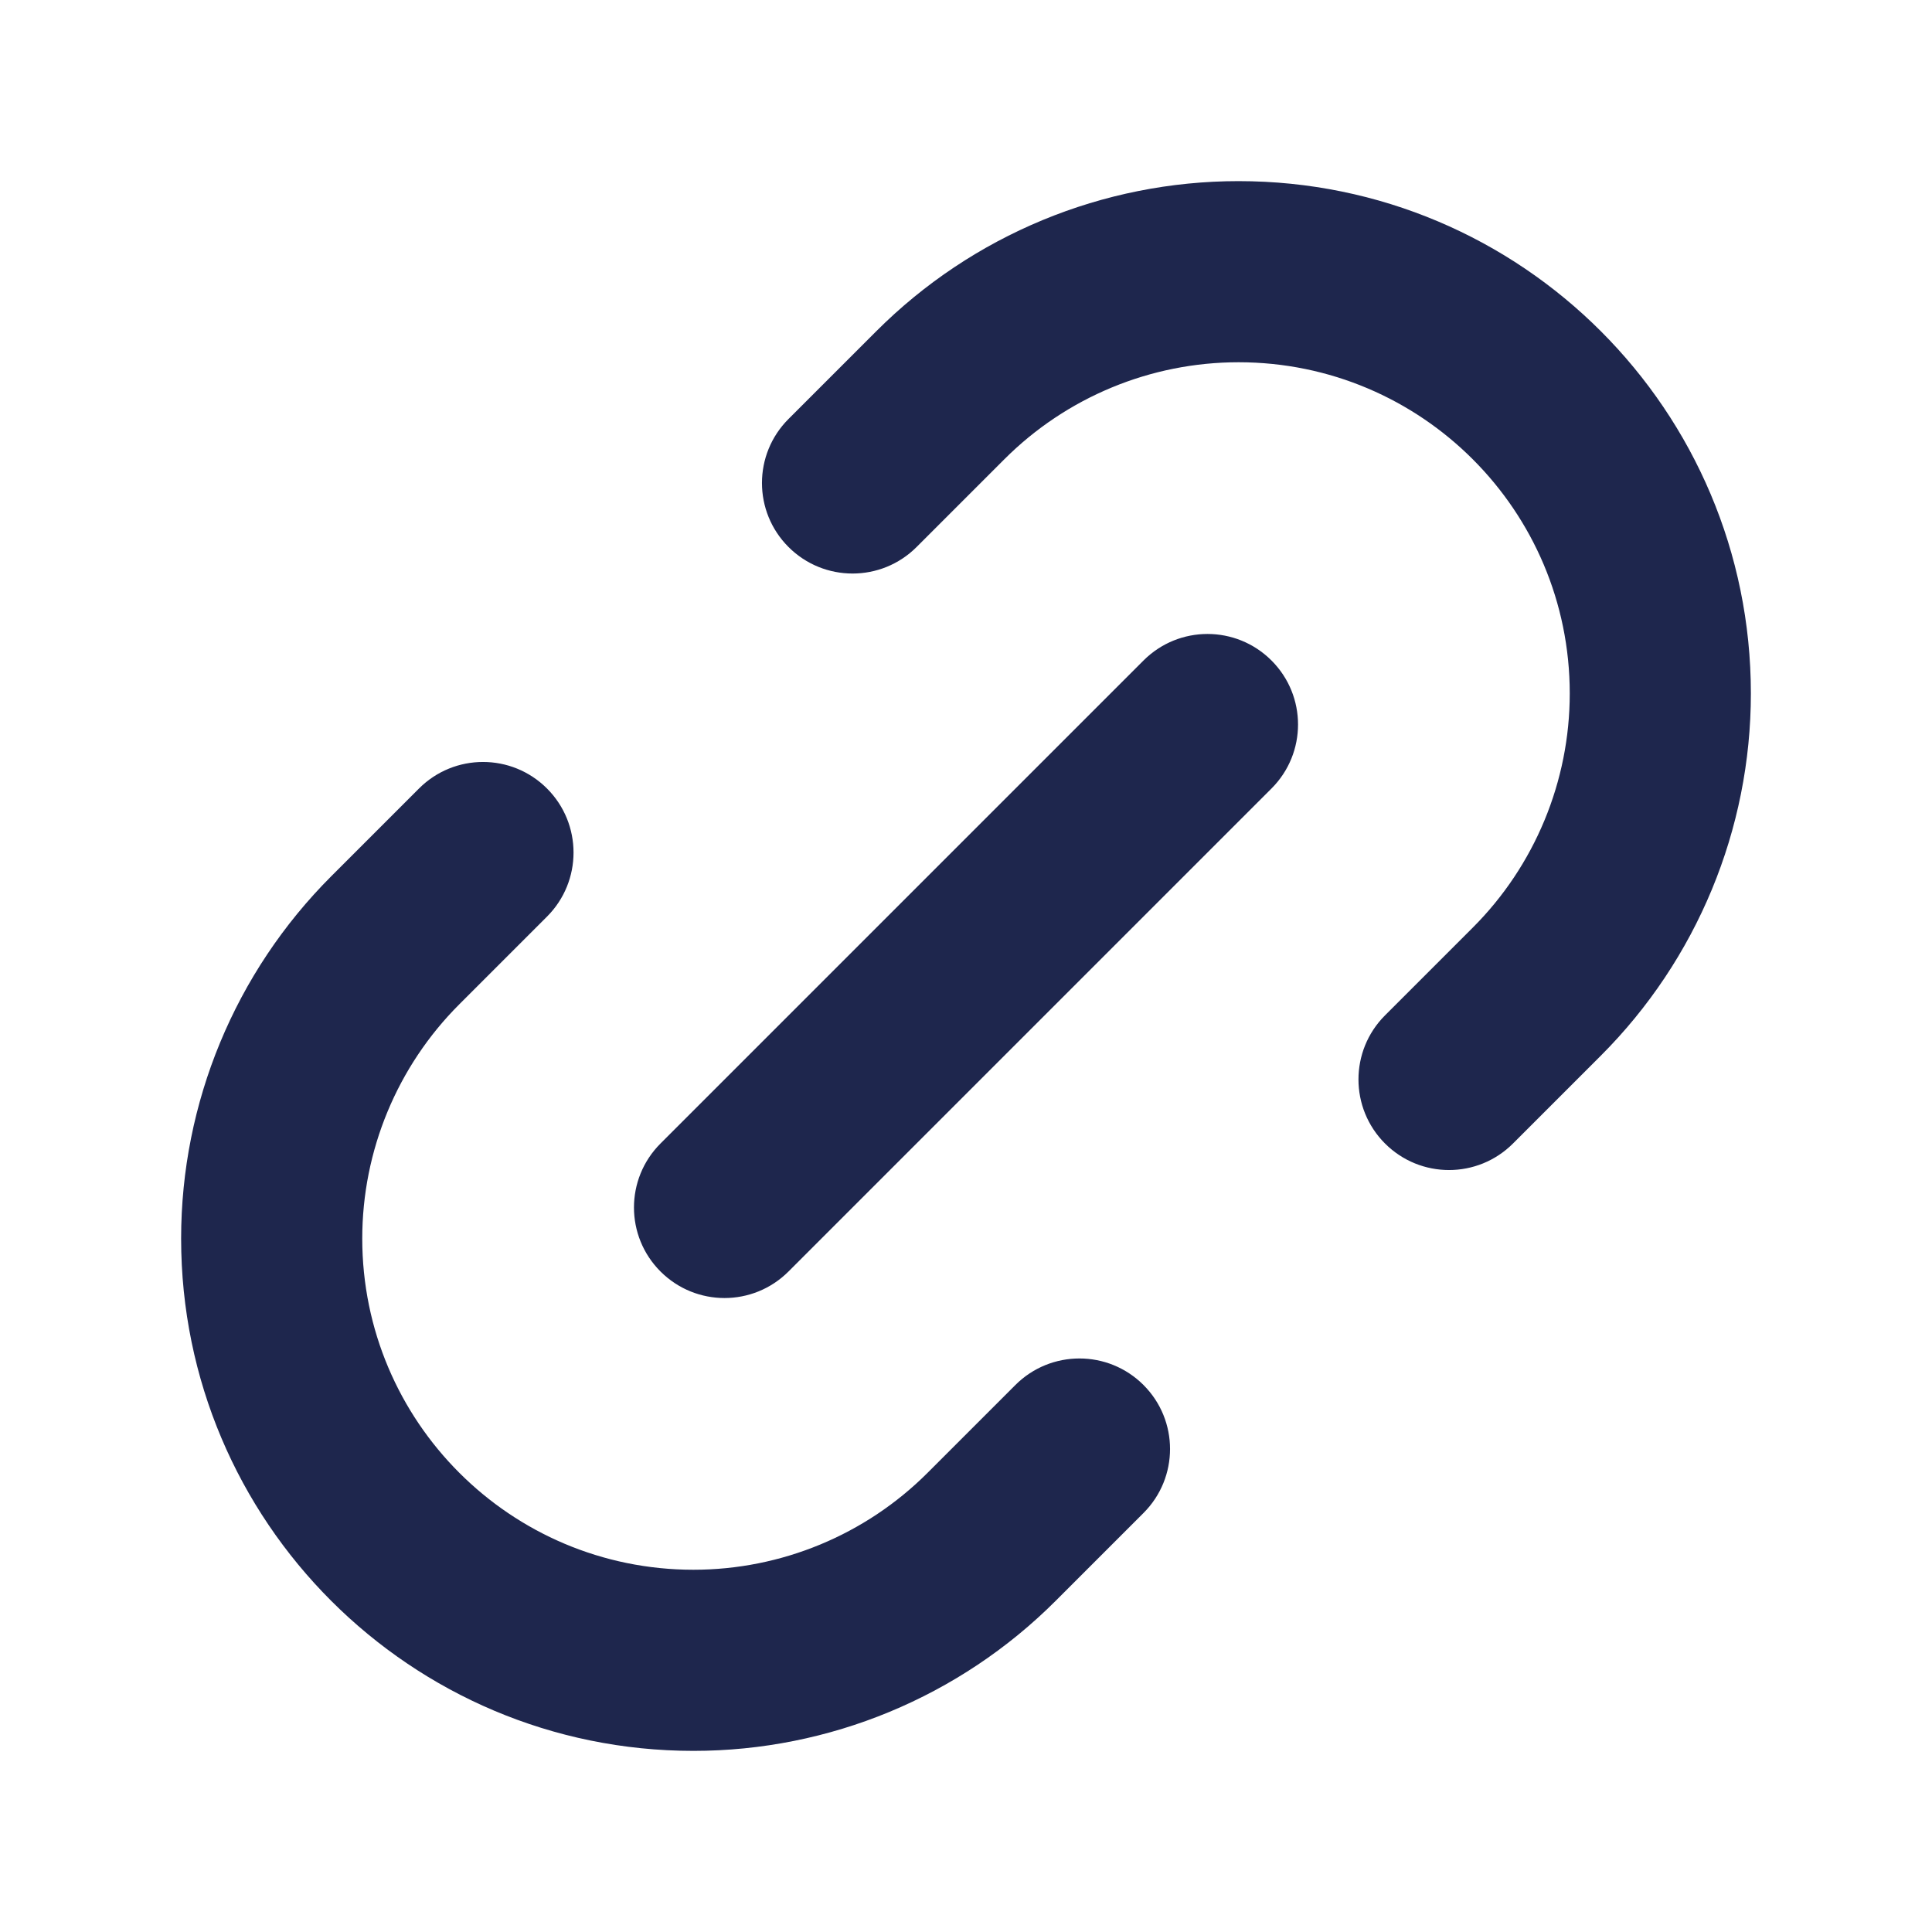
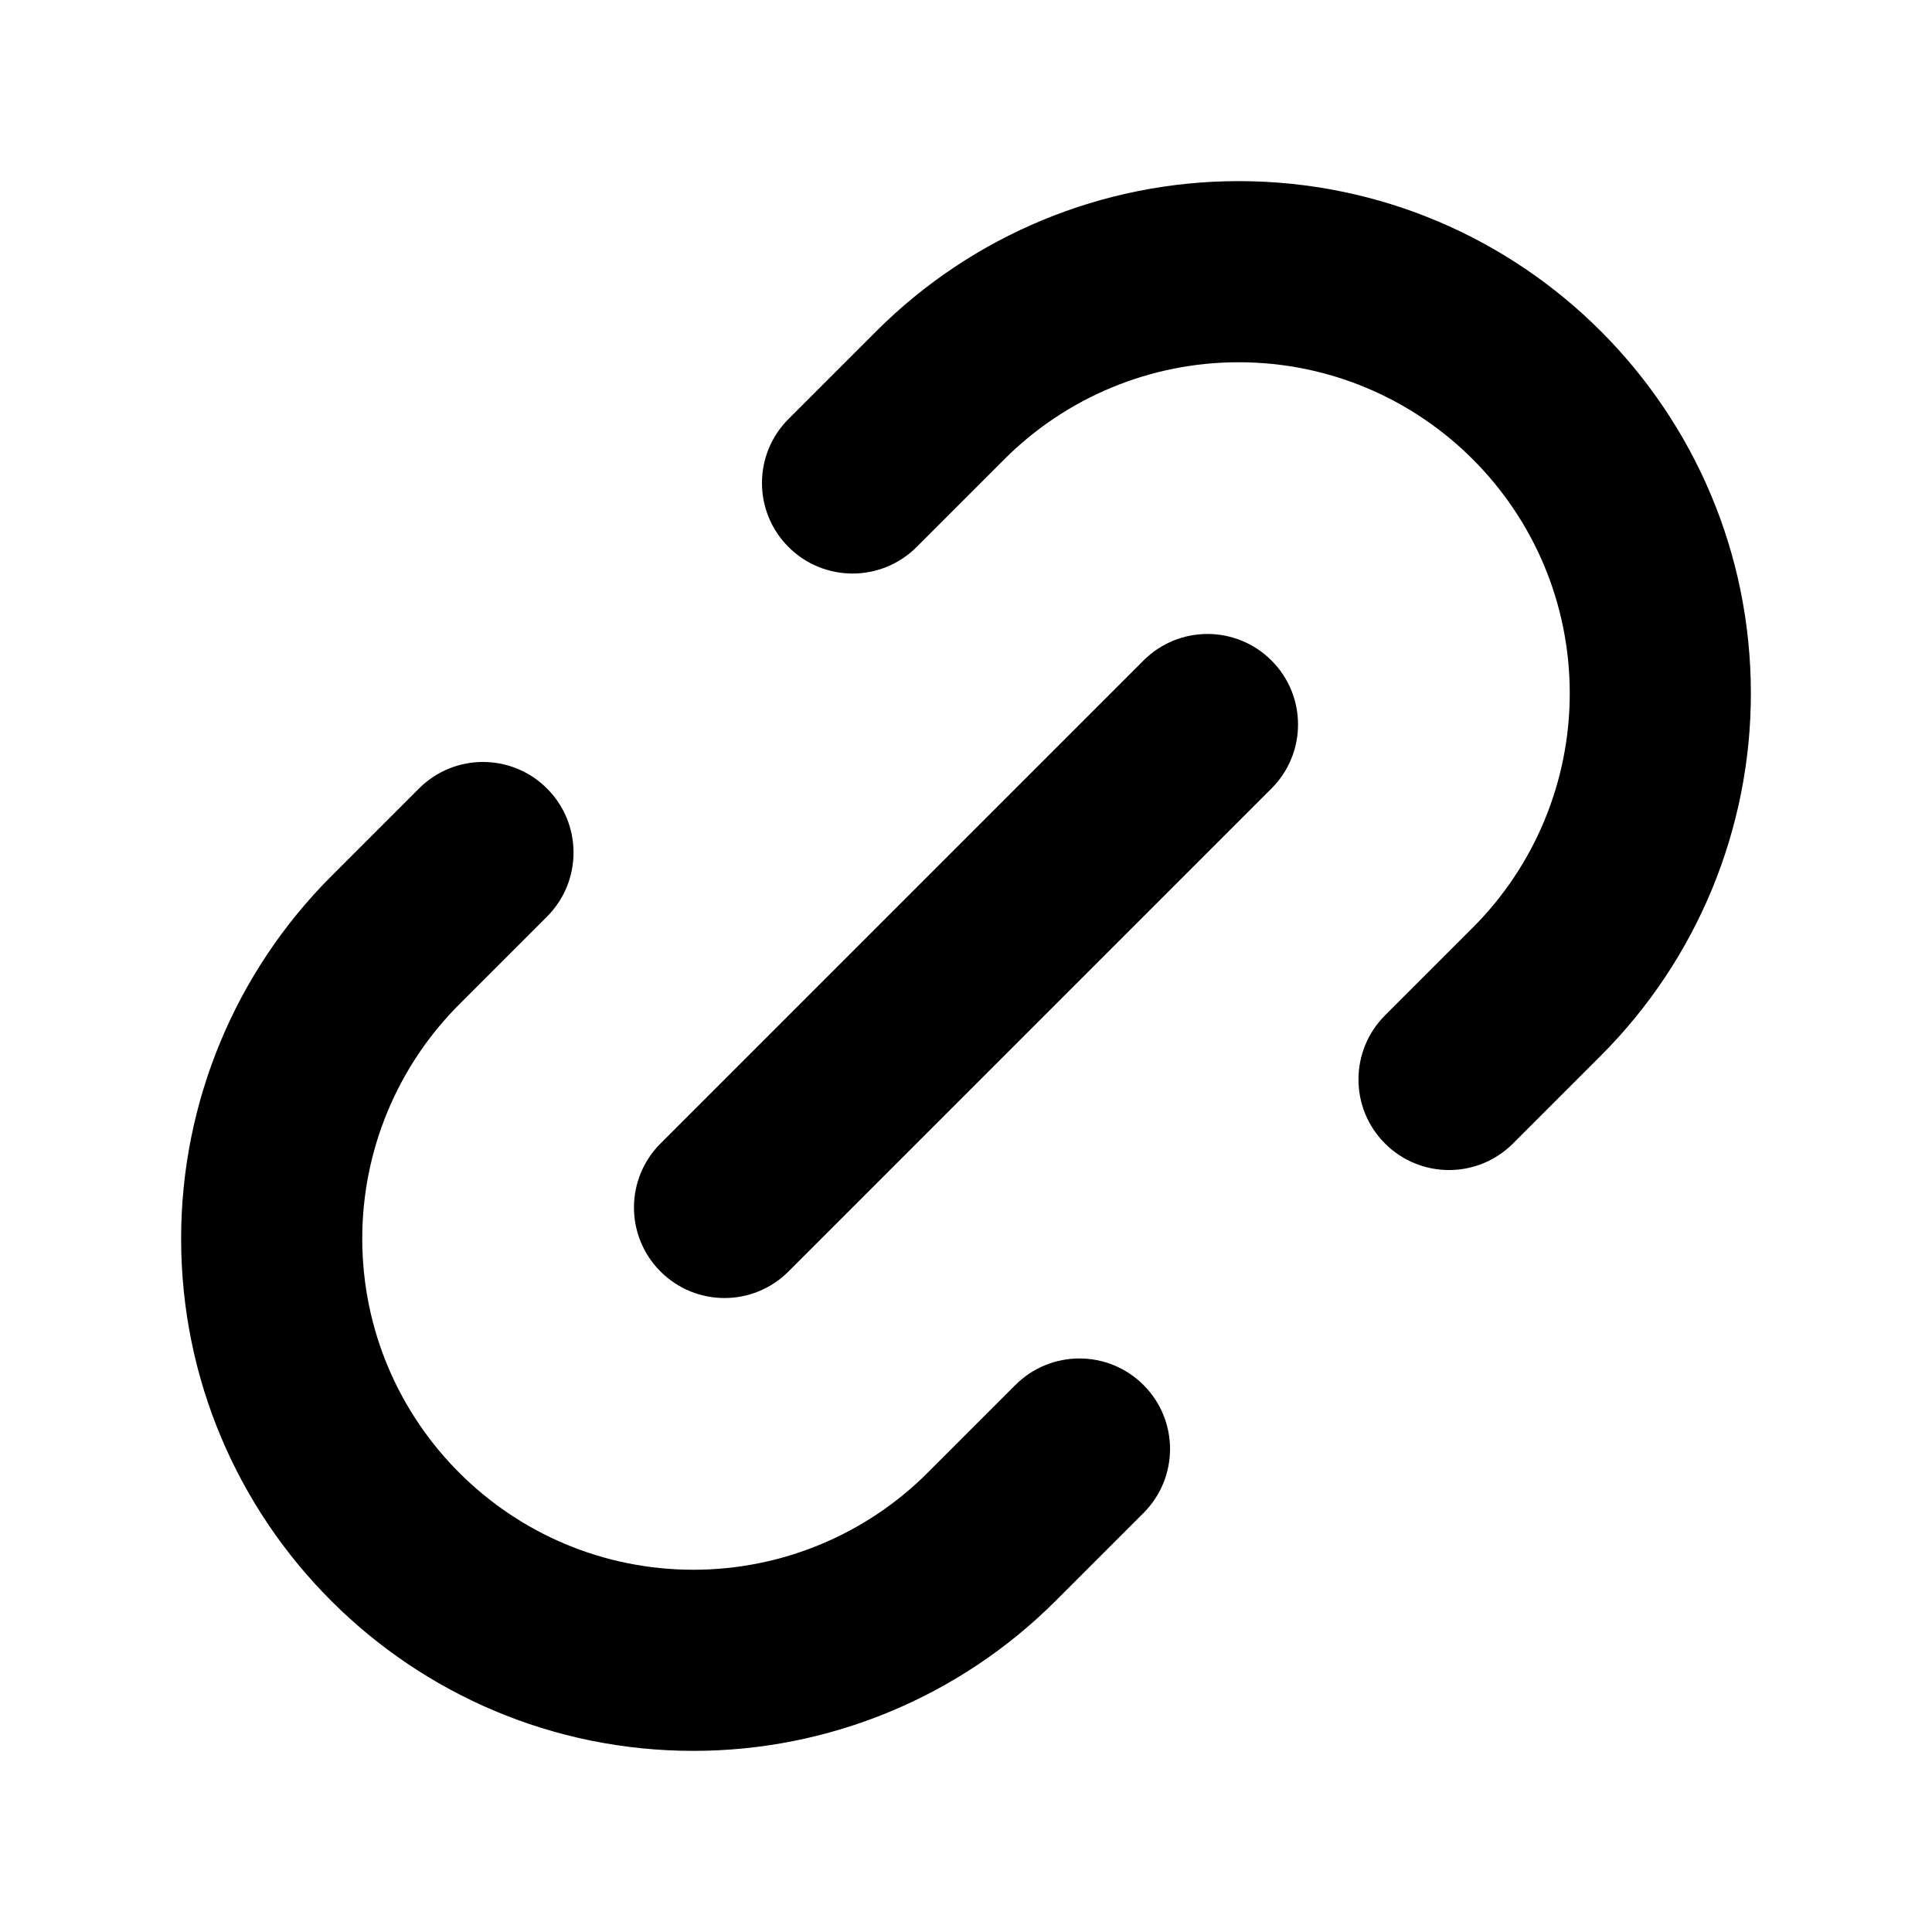
- <svg xmlns="http://www.w3.org/2000/svg" width="16" height="16" viewBox="0 0 16 16" fill="none">
-   <path fill-rule="evenodd" clip-rule="evenodd" d="M3.47 6.53C3.763 6.237 4.237 6.237 4.53 6.53C4.823 6.823 4.823 7.298 4.53 7.591L3.803 8.318C3.289 8.832 3 9.53 3 10.257C3 11.772 4.228 13 5.743 13C6.47 13 7.168 12.711 7.682 12.197L8.409 11.47C8.702 11.177 9.177 11.177 9.47 11.47C9.763 11.763 9.763 12.237 9.47 12.53L8.743 13.257C7.947 14.053 6.868 14.5 5.743 14.5C3.4 14.5 1.5 12.601 1.5 10.257C1.5 9.132 1.947 8.053 2.743 7.257L3.47 6.53ZM11.47 8.409C11.177 8.702 11.177 9.177 11.47 9.47C11.763 9.763 12.237 9.763 12.53 9.47L13.257 8.743C14.053 7.947 14.5 6.868 14.5 5.743C14.5 3.4 12.601 1.5 10.257 1.5C9.132 1.5 8.053 1.947 7.257 2.743L6.53 3.47C6.237 3.763 6.237 4.237 6.53 4.53C6.823 4.823 7.298 4.823 7.591 4.53L8.318 3.803C8.832 3.289 9.53 3 10.257 3C11.772 3 13 4.228 13 5.743C13 6.47 12.711 7.168 12.197 7.682L11.47 8.409ZM10.53 6.53C10.823 6.237 10.823 5.763 10.53 5.47C10.237 5.177 9.763 5.177 9.47 5.47L5.47 9.47C5.177 9.763 5.177 10.237 5.47 10.53C5.763 10.823 6.237 10.823 6.53 10.53L10.53 6.53Z" fill="#1E264D" />
+ <svg xmlns="http://www.w3.org/2000/svg" width="16" height="16" viewBox="0 0 16 16" fill="currentColor">
+   <path fill-rule="evenodd" clip-rule="evenodd" d="M3.47 6.53C3.763 6.237 4.237 6.237 4.53 6.53C4.823 6.823 4.823 7.298 4.53 7.591L3.803 8.318C3.289 8.832 3 9.53 3 10.257C3 11.772 4.228 13 5.743 13C6.47 13 7.168 12.711 7.682 12.197L8.409 11.47C8.702 11.177 9.177 11.177 9.47 11.47C9.763 11.763 9.763 12.237 9.47 12.53L8.743 13.257C7.947 14.053 6.868 14.5 5.743 14.5C3.4 14.5 1.5 12.601 1.5 10.257C1.5 9.132 1.947 8.053 2.743 7.257L3.47 6.53ZM11.47 8.409C11.177 8.702 11.177 9.177 11.47 9.47C11.763 9.763 12.237 9.763 12.53 9.47L13.257 8.743C14.053 7.947 14.5 6.868 14.5 5.743C14.5 3.4 12.601 1.5 10.257 1.5C9.132 1.5 8.053 1.947 7.257 2.743L6.53 3.47C6.237 3.763 6.237 4.237 6.53 4.53C6.823 4.823 7.298 4.823 7.591 4.53L8.318 3.803C8.832 3.289 9.53 3 10.257 3C11.772 3 13 4.228 13 5.743C13 6.47 12.711 7.168 12.197 7.682L11.47 8.409ZM10.53 6.53C10.823 6.237 10.823 5.763 10.53 5.47C10.237 5.177 9.763 5.177 9.47 5.47L5.47 9.47C5.177 9.763 5.177 10.237 5.47 10.53C5.763 10.823 6.237 10.823 6.53 10.53L10.53 6.53Z" fill="currentColor" />
</svg>
